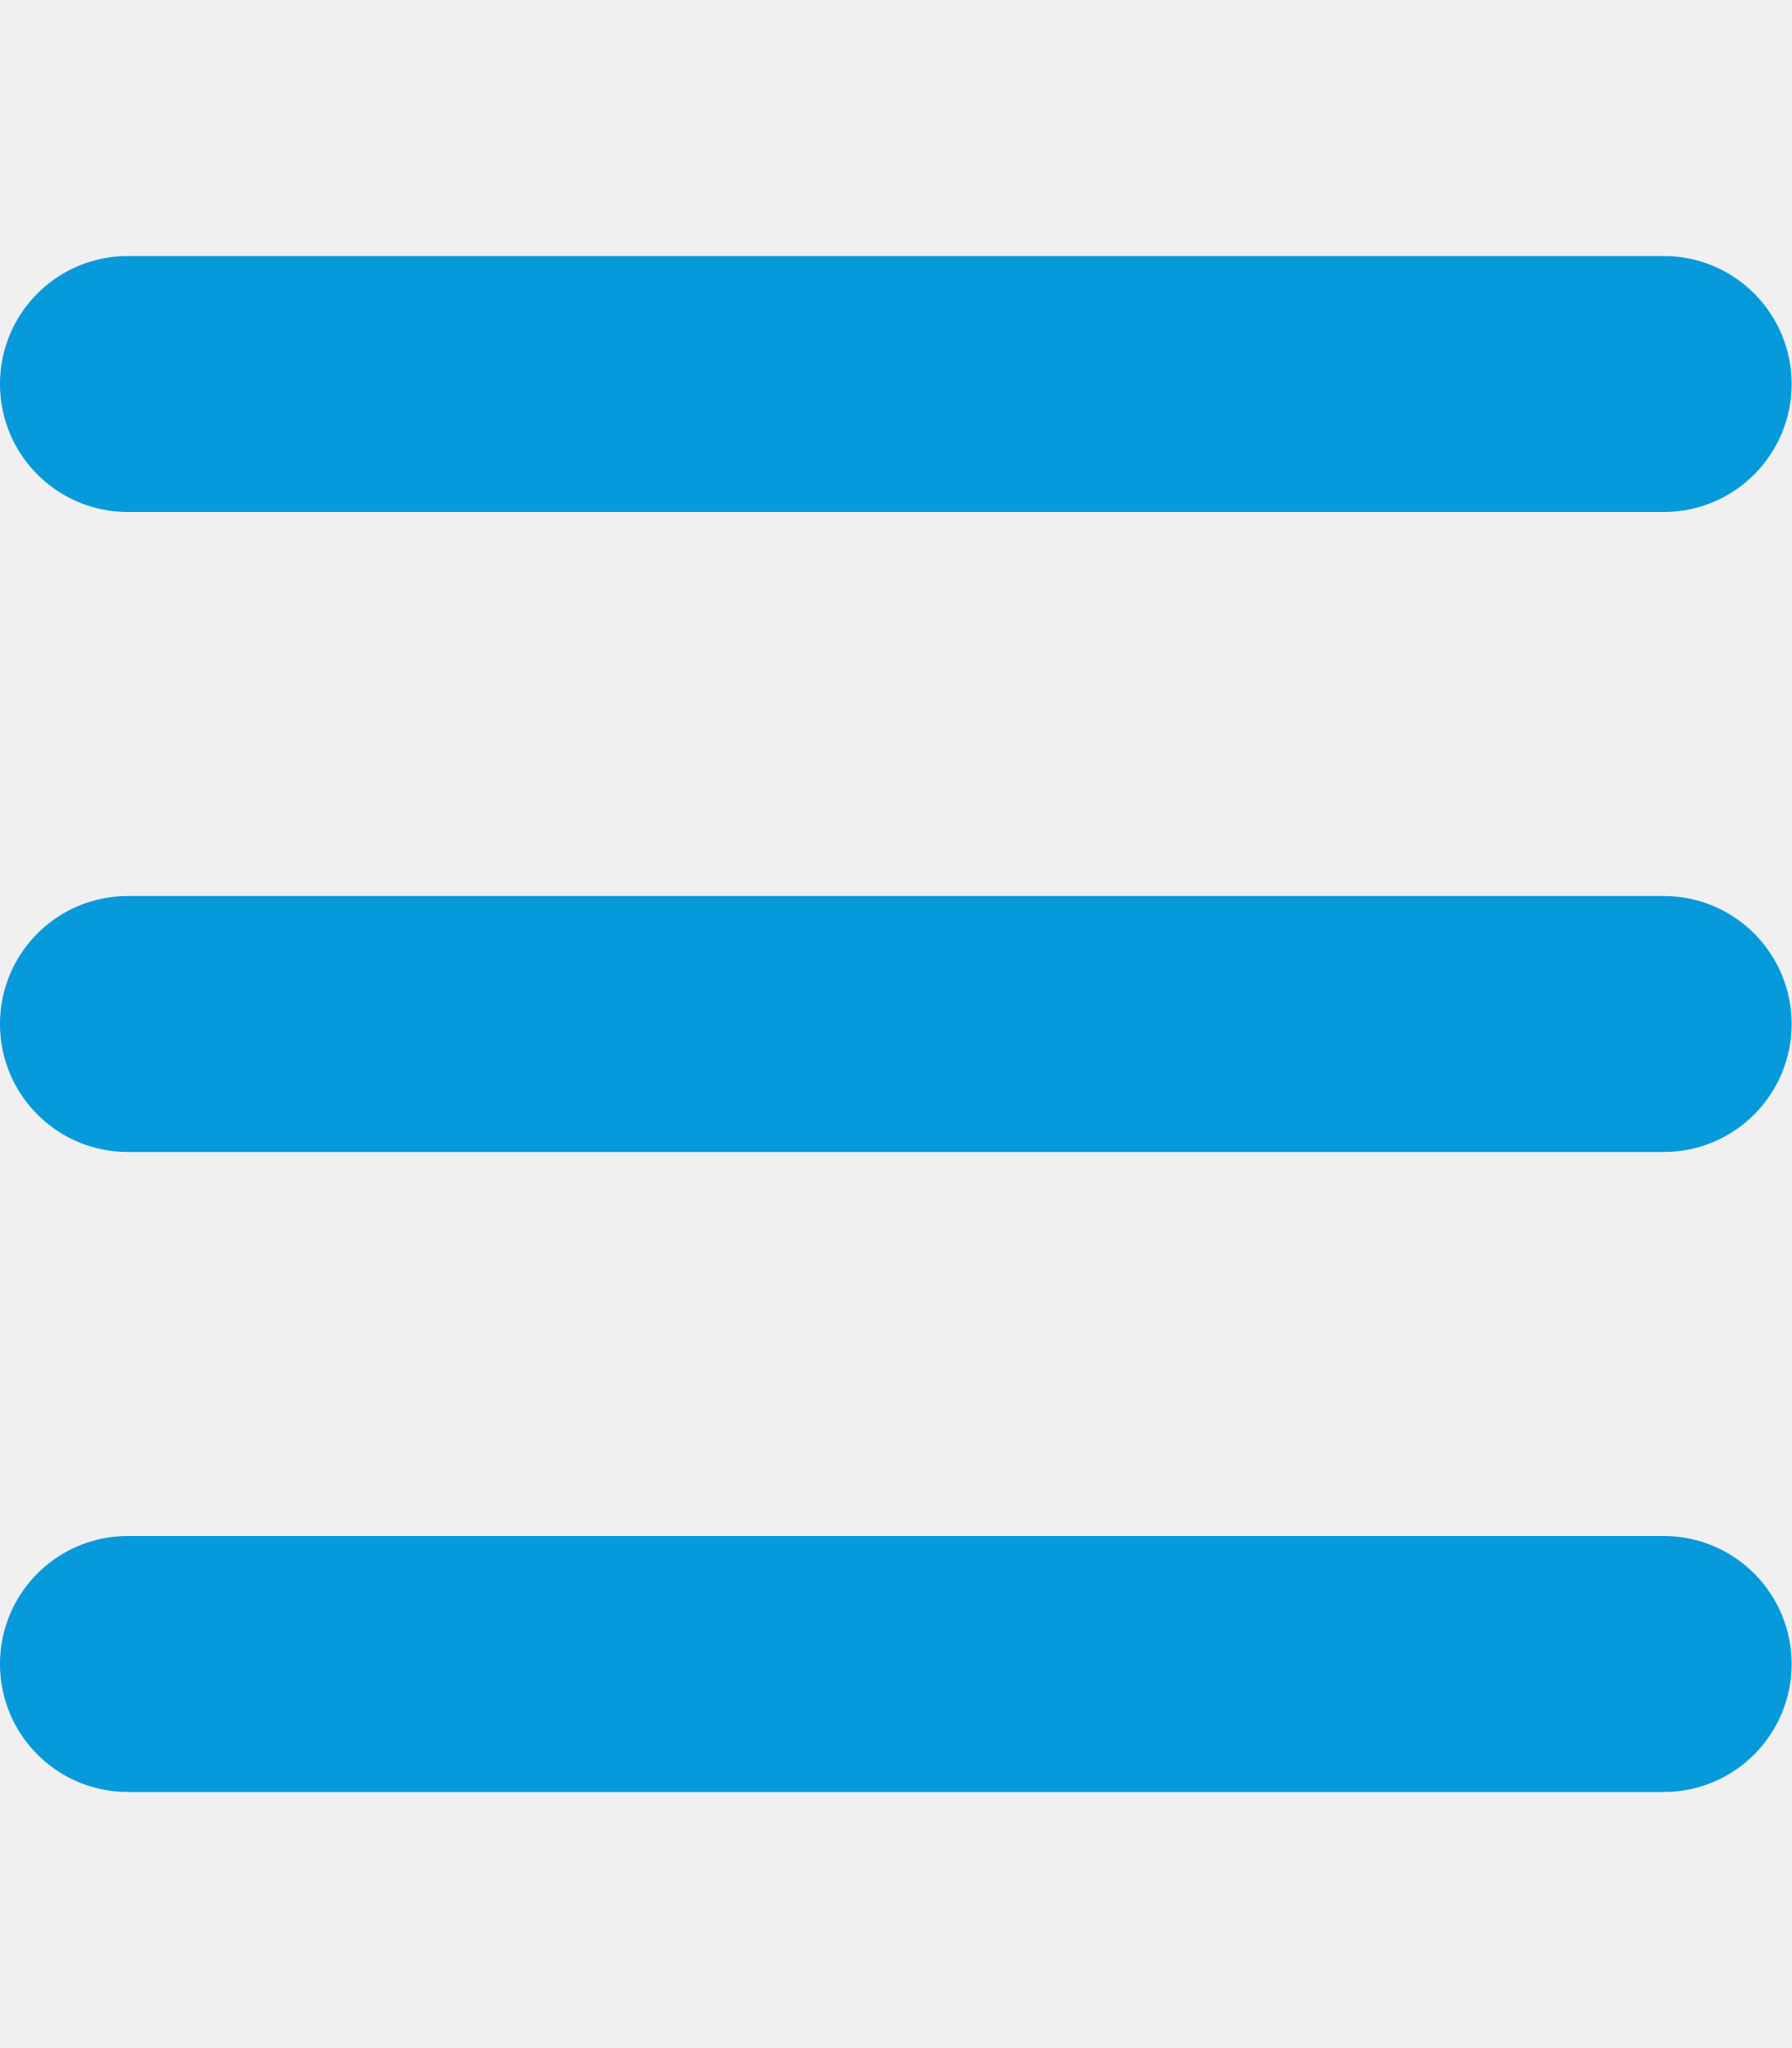
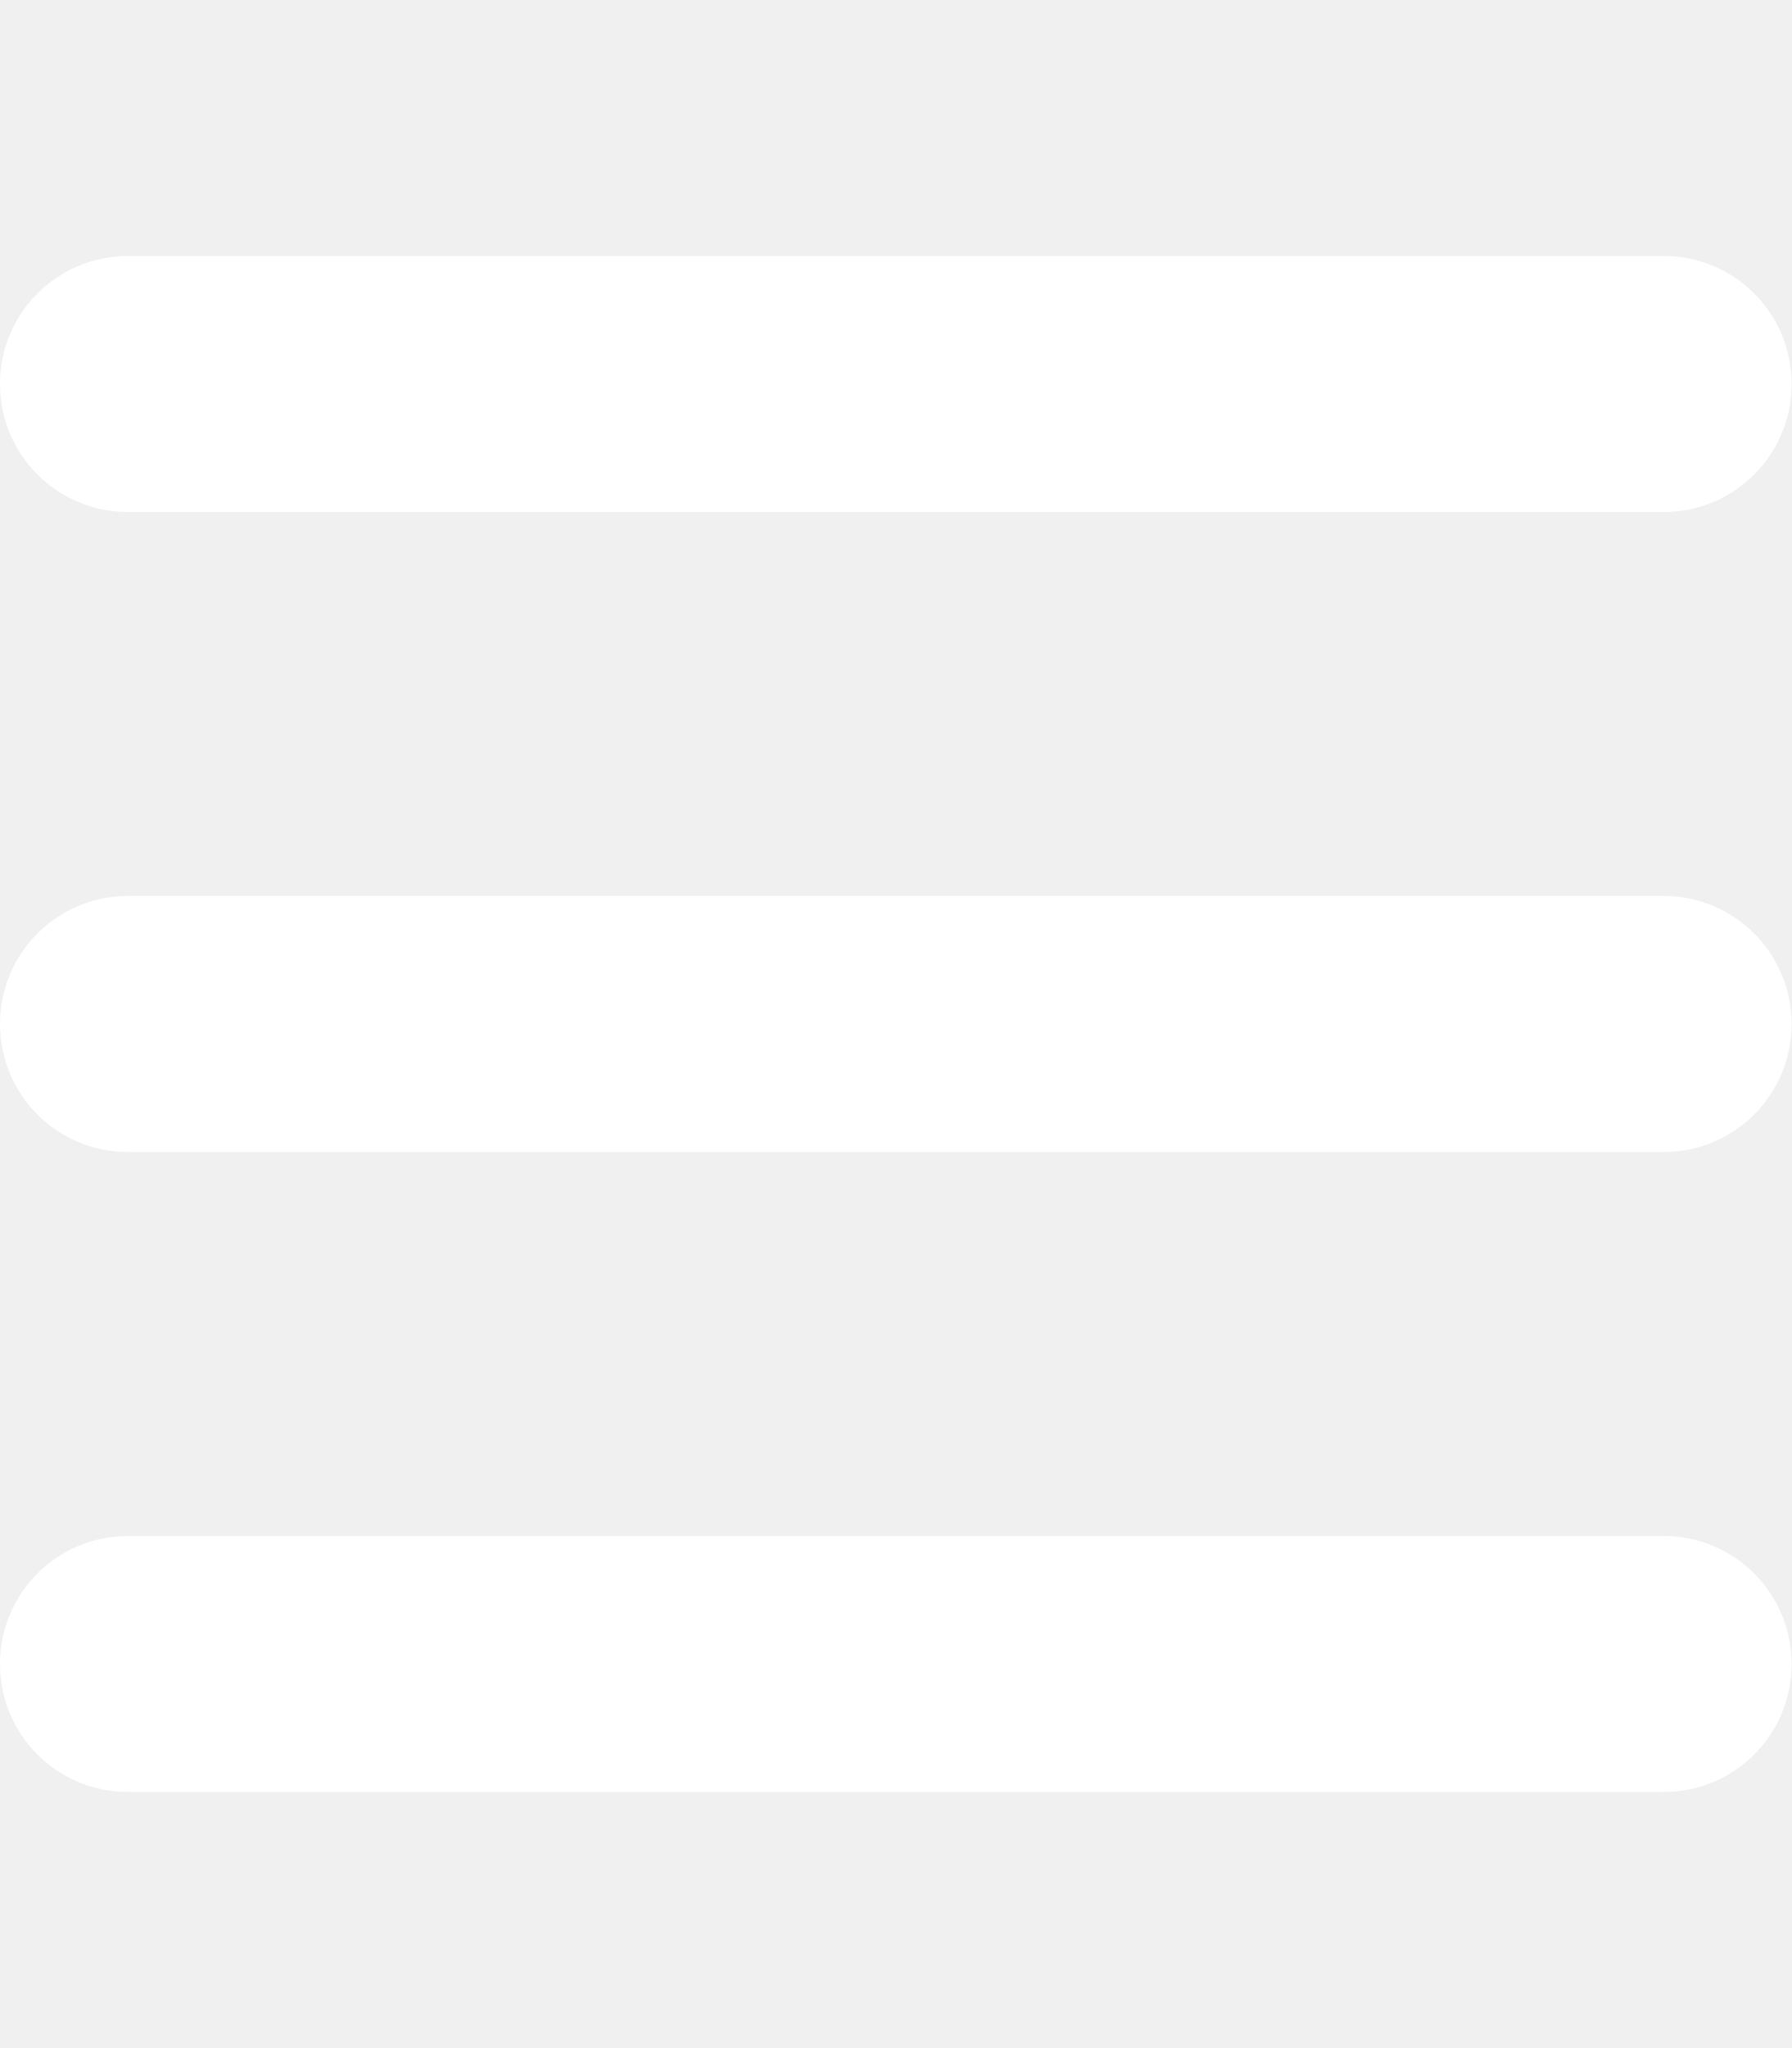
<svg xmlns="http://www.w3.org/2000/svg" viewBox="0 0 448 512">
-   <path fill="#079ada" d="M0 96C0 78.3 14.3 64 32 64H416c17.7 0 32 14.3 32 32s-14.3 32-32 32H32C14.3 128 0 113.7 0 96zM0 256c0-17.7 14.3-32 32-32H416c17.7 0 32 14.3 32 32s-14.3 32-32 32H32c-17.7 0-32-14.3-32-32zM448 416c0 17.7-14.3 32-32 32H32c-17.7 0-32-14.3-32-32s14.3-32 32-32H416c17.7 0 32 14.3 32 32z" />
+   <path fill="#ffffff" d="M0 96C0 78.3 14.3 64 32 64H416c17.7 0 32 14.3 32 32s-14.3 32-32 32H32C14.3 128 0 113.7 0 96zM0 256c0-17.7 14.3-32 32-32H416c17.7 0 32 14.3 32 32s-14.3 32-32 32H32c-17.7 0-32-14.3-32-32zM448 416c0 17.7-14.3 32-32 32H32c-17.7 0-32-14.3-32-32s14.3-32 32-32H416c17.7 0 32 14.3 32 32z" />
</svg>
